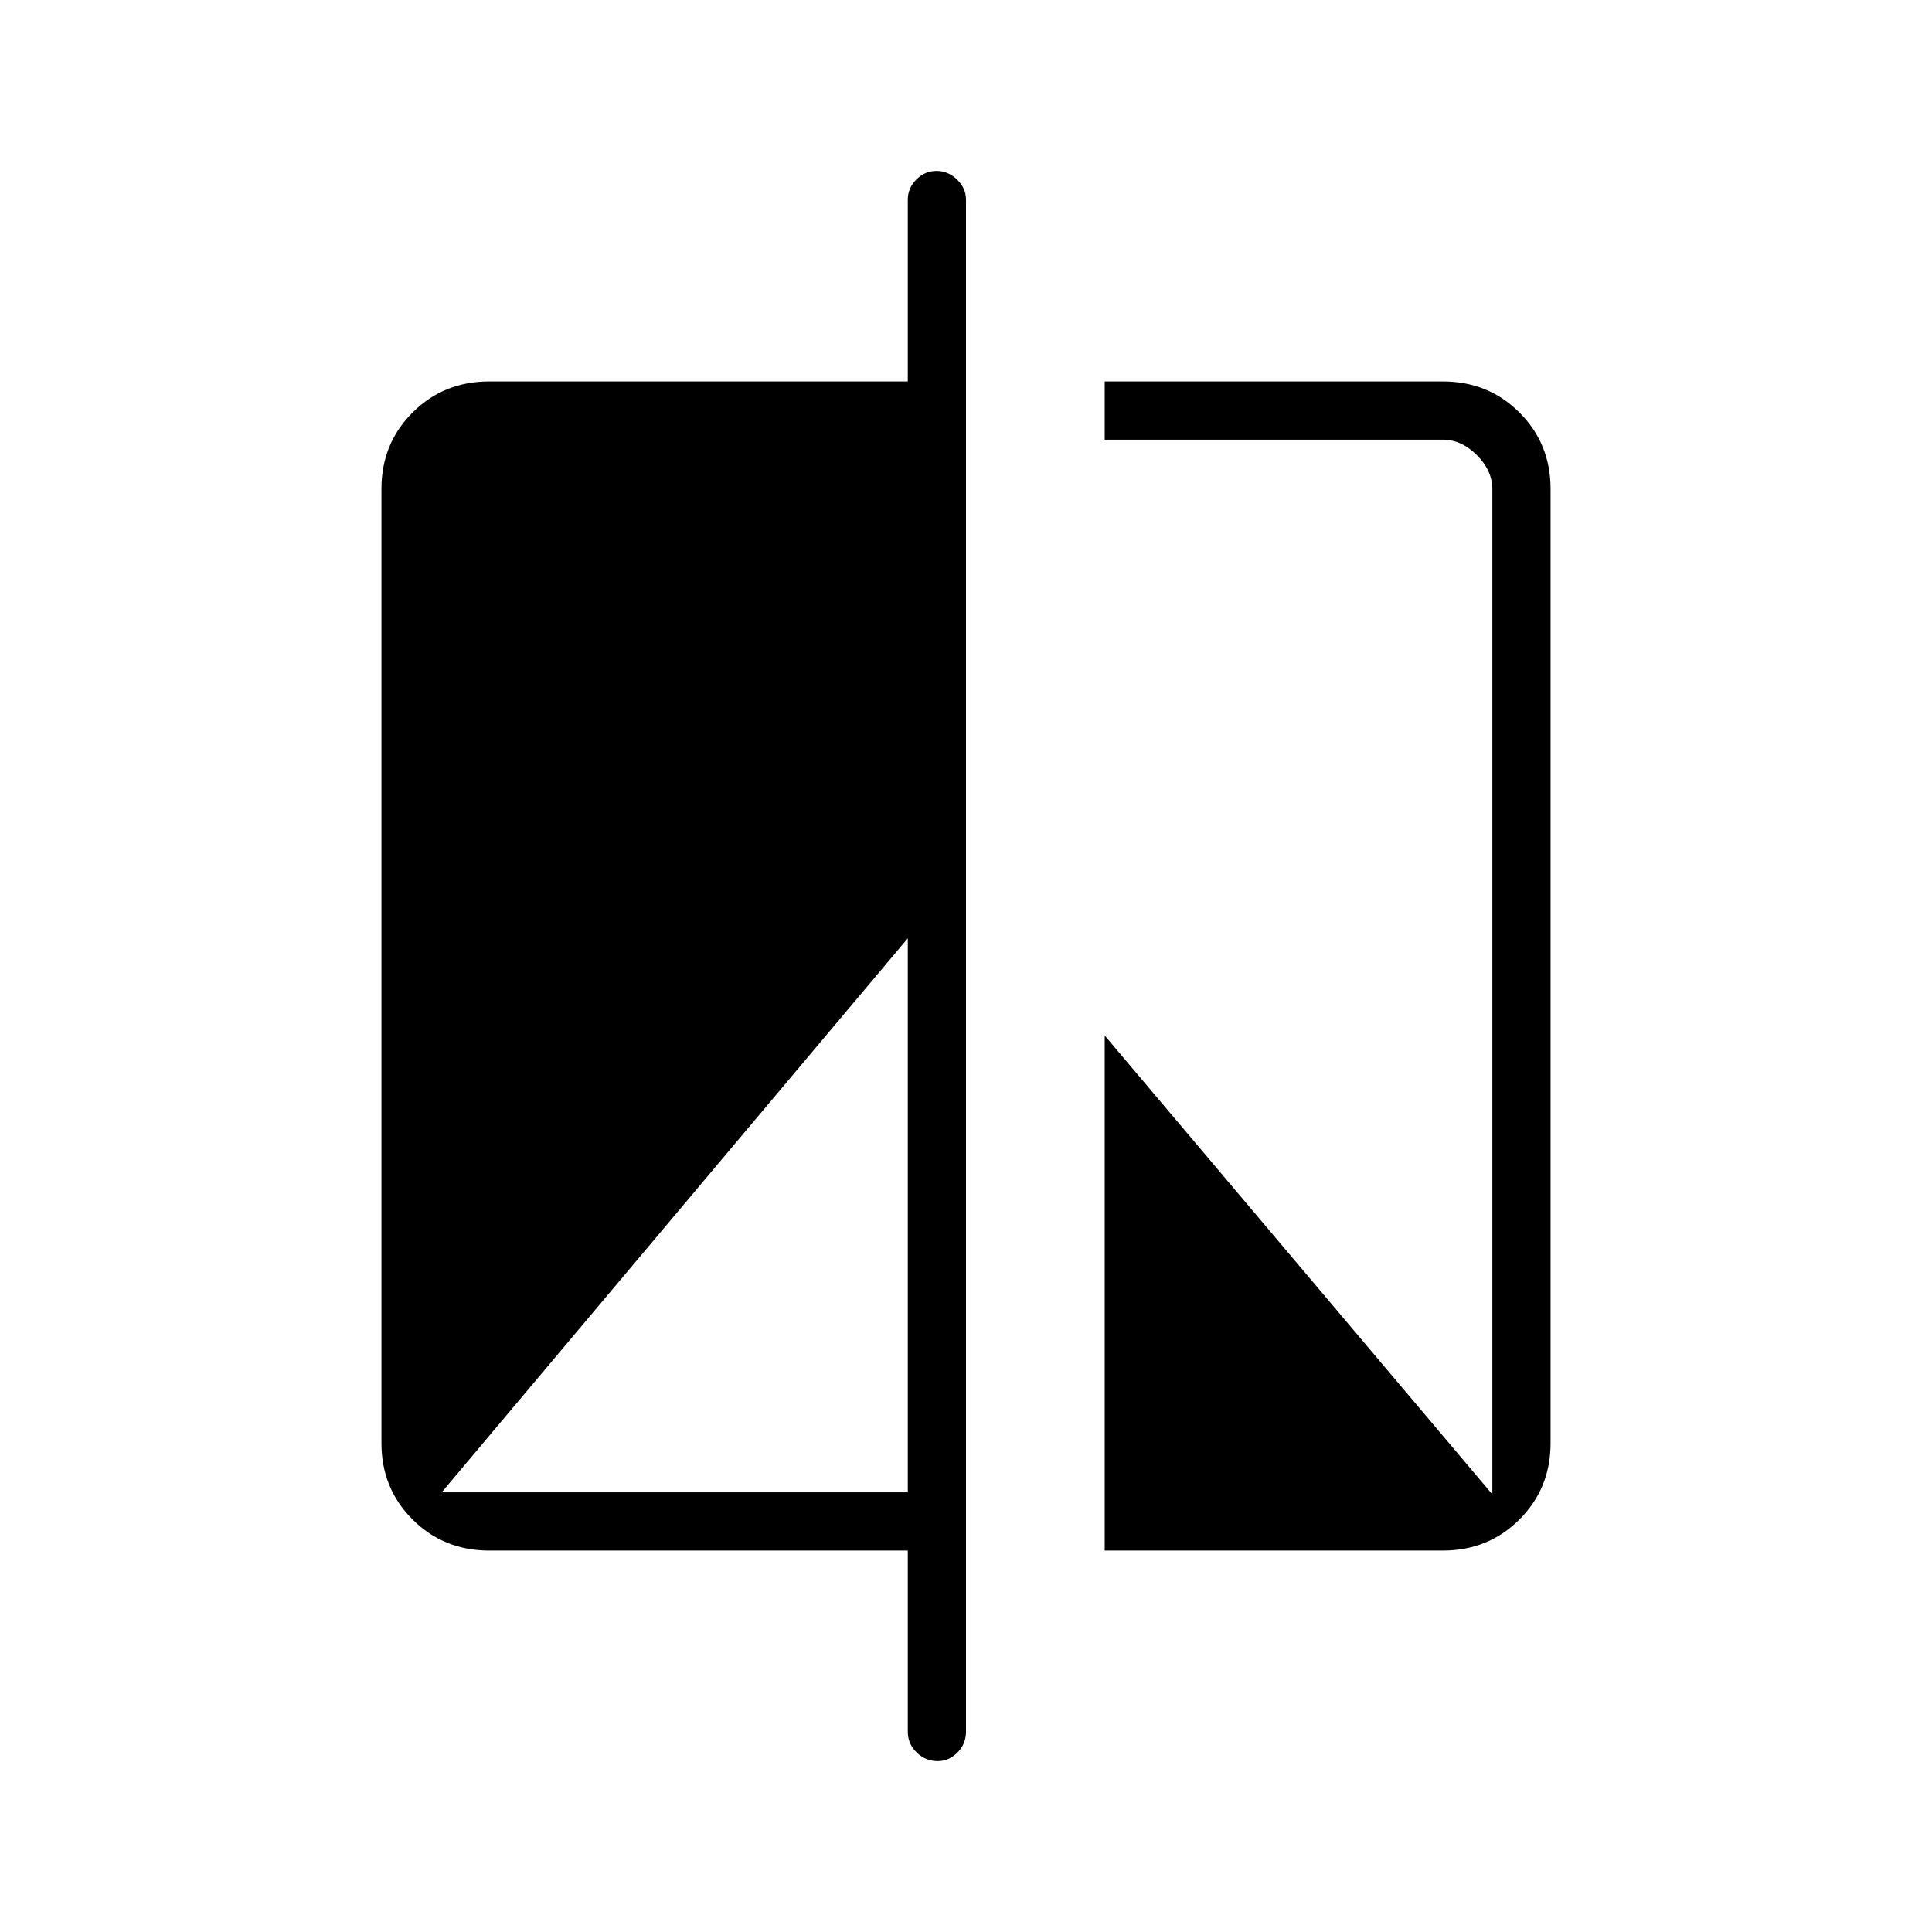
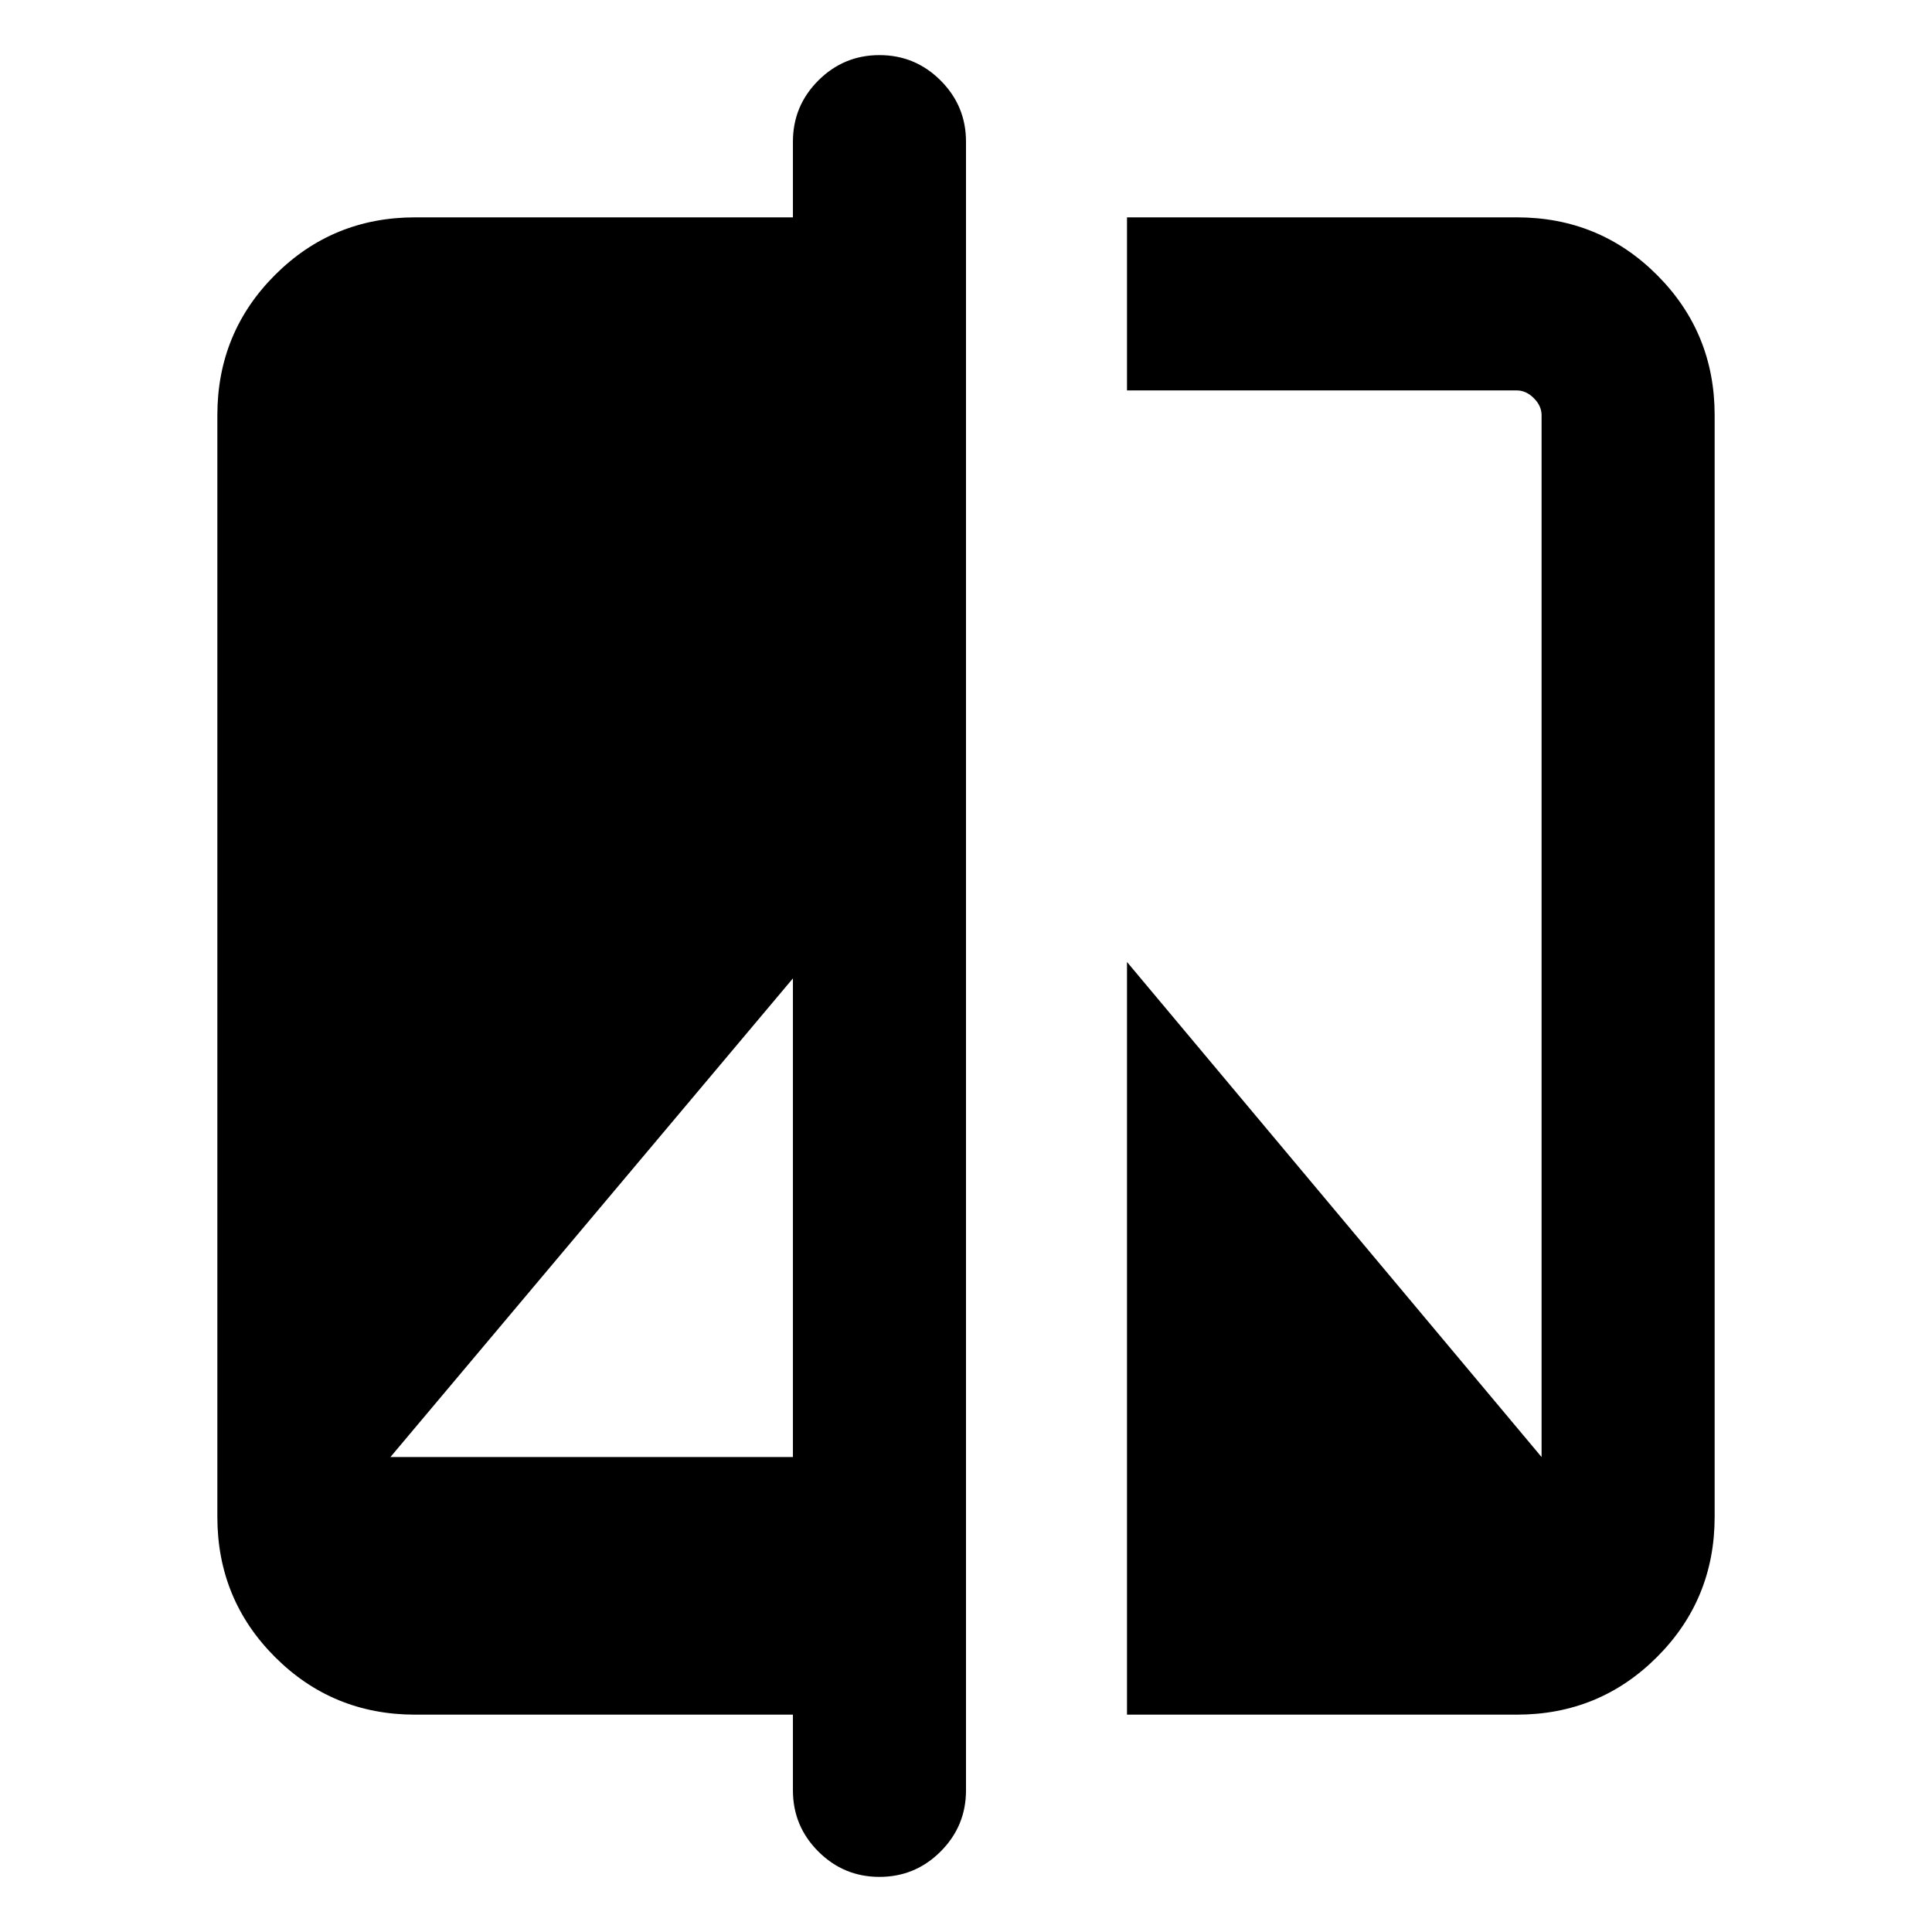
- <svg xmlns="http://www.w3.org/2000/svg" height="20" viewBox="0 -960 960 960" width="20">
-   <path d="M451.077-189.538h-208q-22.638 0-38.088-15.451-15.451-15.45-15.451-37.906v-474.21q0-22.456 15.451-37.906 15.45-15.451 38.088-15.451h208v-90.346q0-5.665 4.212-9.967 4.213-4.302 10.039-4.302t10.249 4.302q4.423 4.302 4.423 9.967v761.231q0 6.108-4.241 10.381-4.242 4.273-9.818 4.273-6.018 0-10.441-4.273-4.423-4.273-4.423-10.38v-89.962Zm-231.615-28.924h231.615v-275.307L219.462-218.462Zm329.461 28.924v-255.924l192.615 228v-499.461q0-9.231-7.692-16.923-7.692-7.692-16.923-7.692h-168v-28.924h168q22.638 0 38.088 15.451 15.451 15.45 15.451 37.906v474.21q0 22.456-15.451 37.906-15.45 15.451-38.088 15.451h-168Z" />
+ <svg xmlns="http://www.w3.org/2000/svg" height="24" viewBox="0 -960 960 960" width="24">
+   <path d="M394.001-108.001H206.309q-41.033 0-69.67-28.638-28.638-28.637-28.638-69.67v-547.382q0-41.033 28.638-69.67 28.637-28.638 69.67-28.638h187.692v-37.616q0-17.769 12.616-30.384 12.615-12.615 30.384-12.615t30.384 12.615Q480-907.384 480-889.615v819.23q0 17.769-12.615 30.384-12.615 12.615-30.384 12.615T406.617-40q-12.616-12.615-12.616-30.384v-37.616ZM194-236h200.001v-237.848L194-236Zm366 127.999V-482l206 246v-517.691q0-4.616-3.846-8.463-3.847-3.846-8.463-3.846H560v-85.999h193.691q41.033 0 69.67 28.638 28.638 28.637 28.638 69.67v547.382q0 41.033-28.638 69.67-28.637 28.638-69.67 28.638H560Z" />
</svg>
